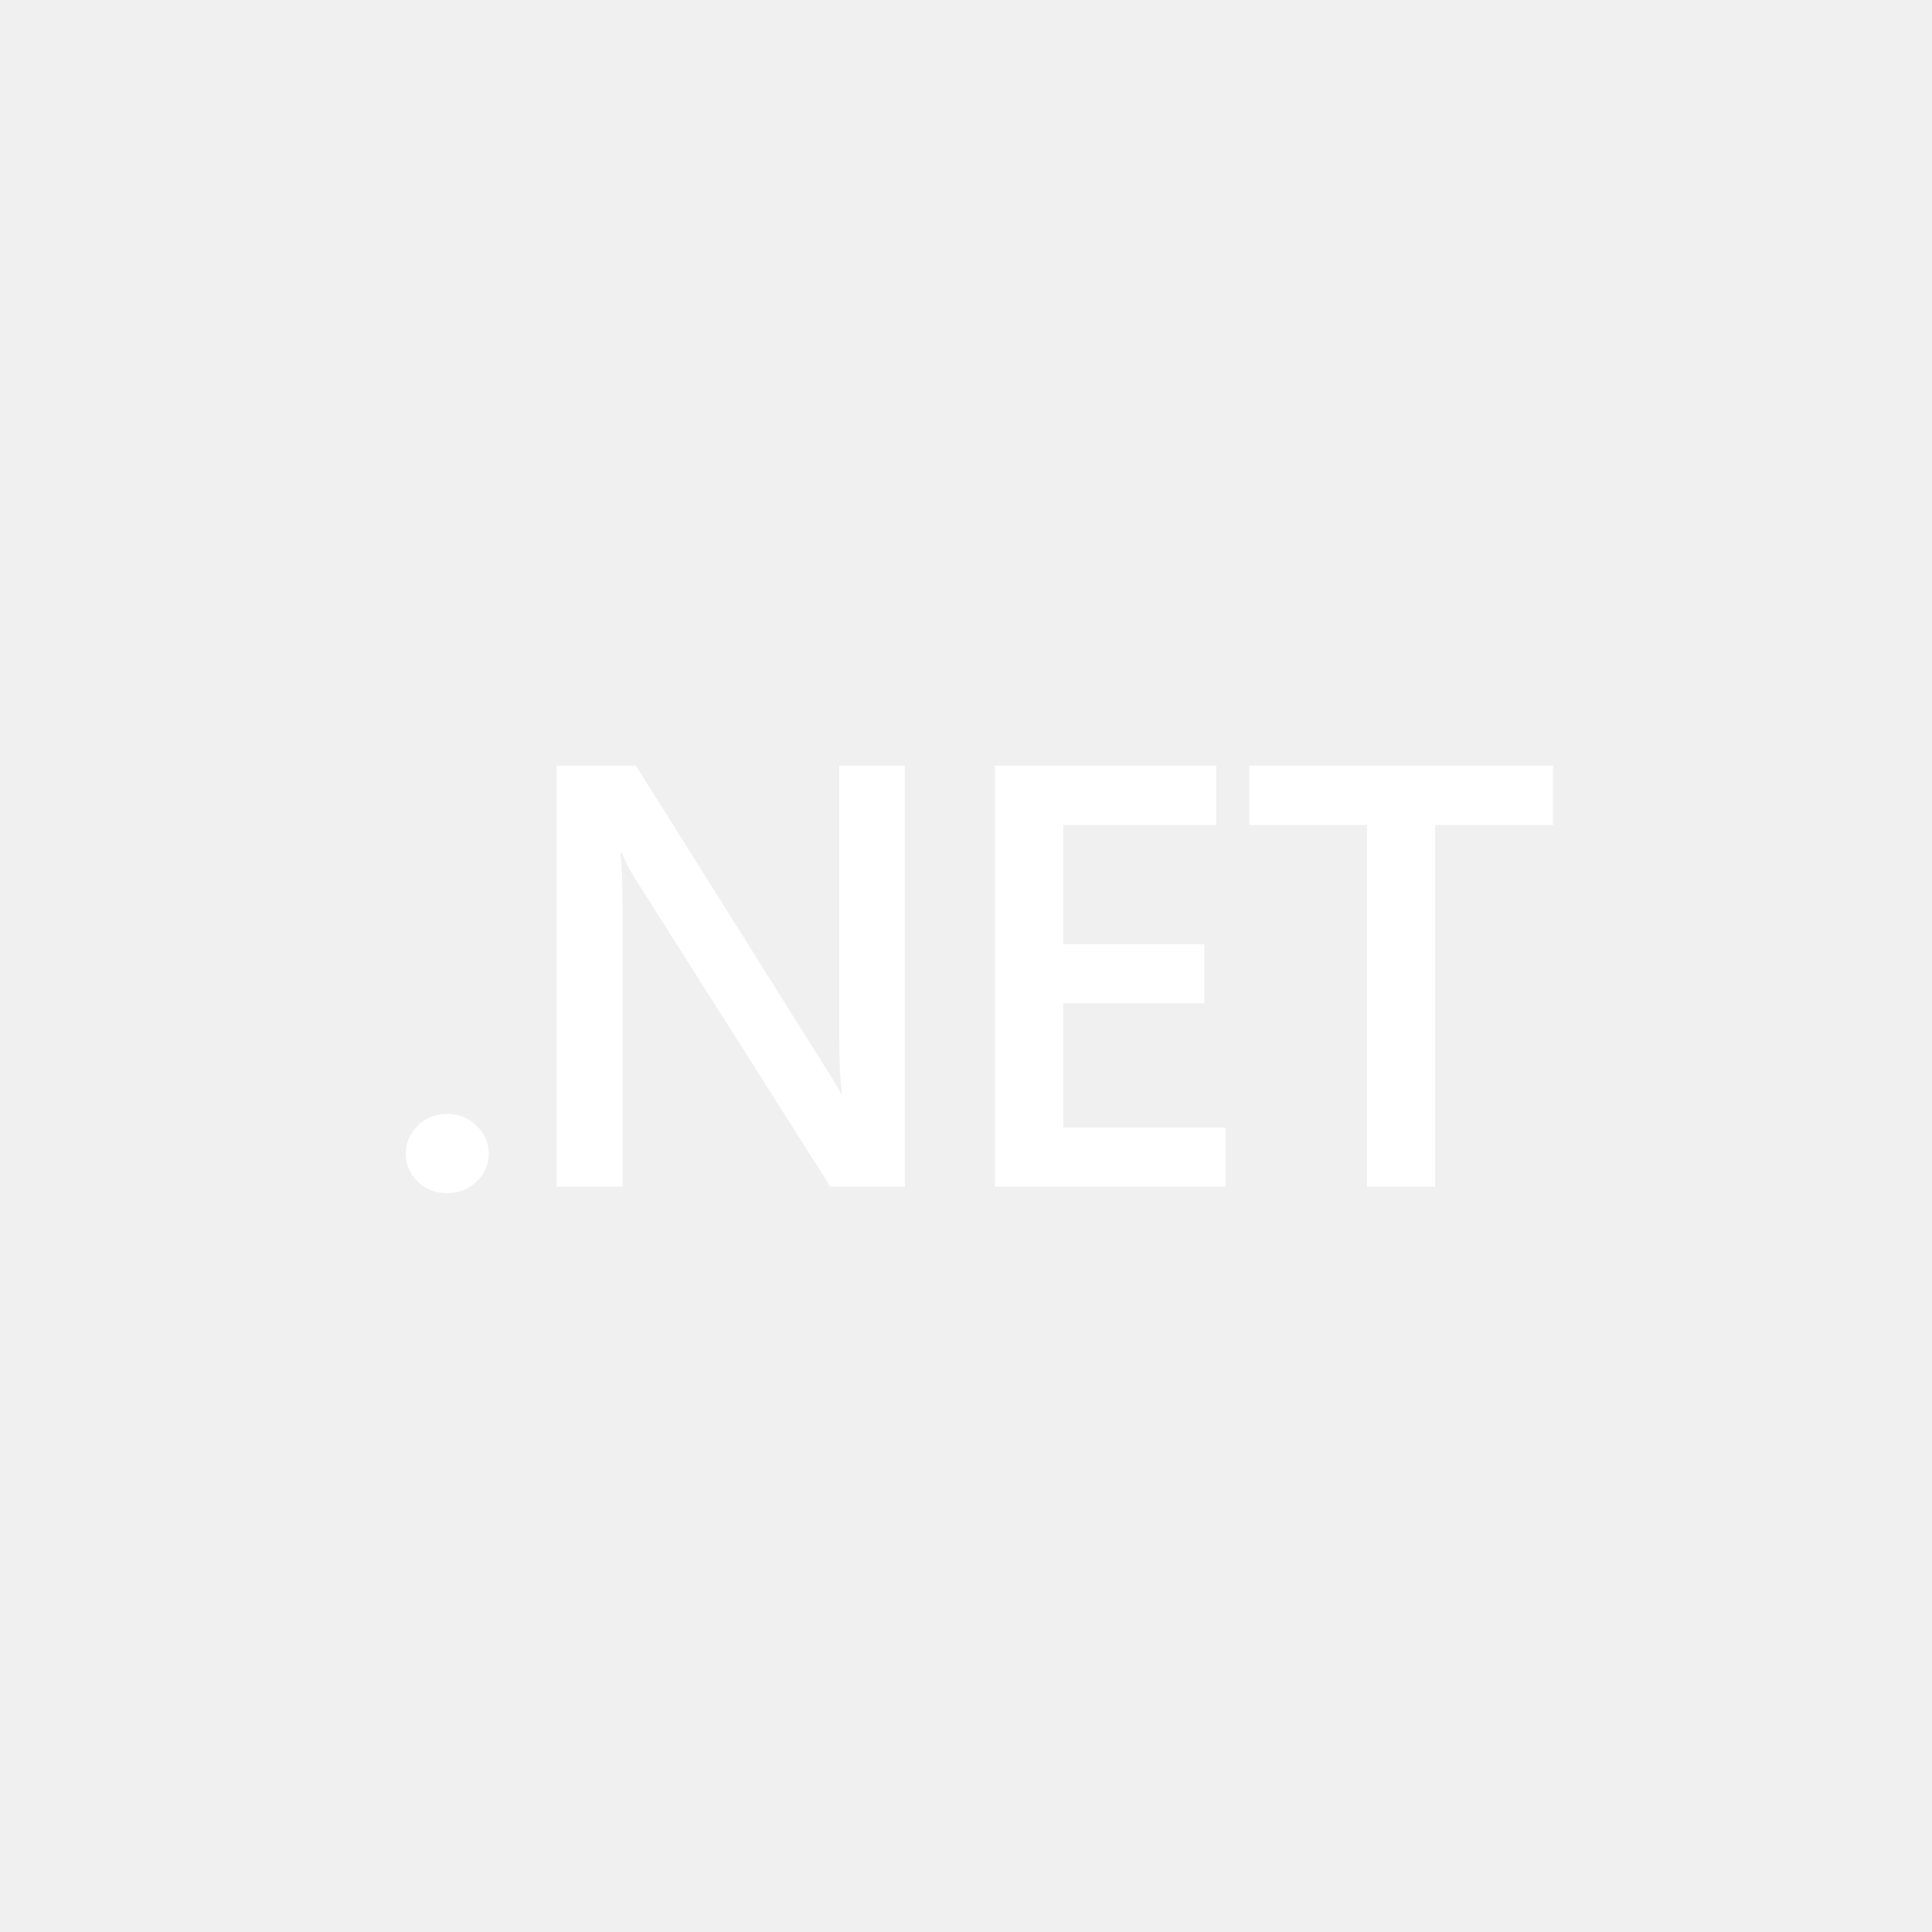
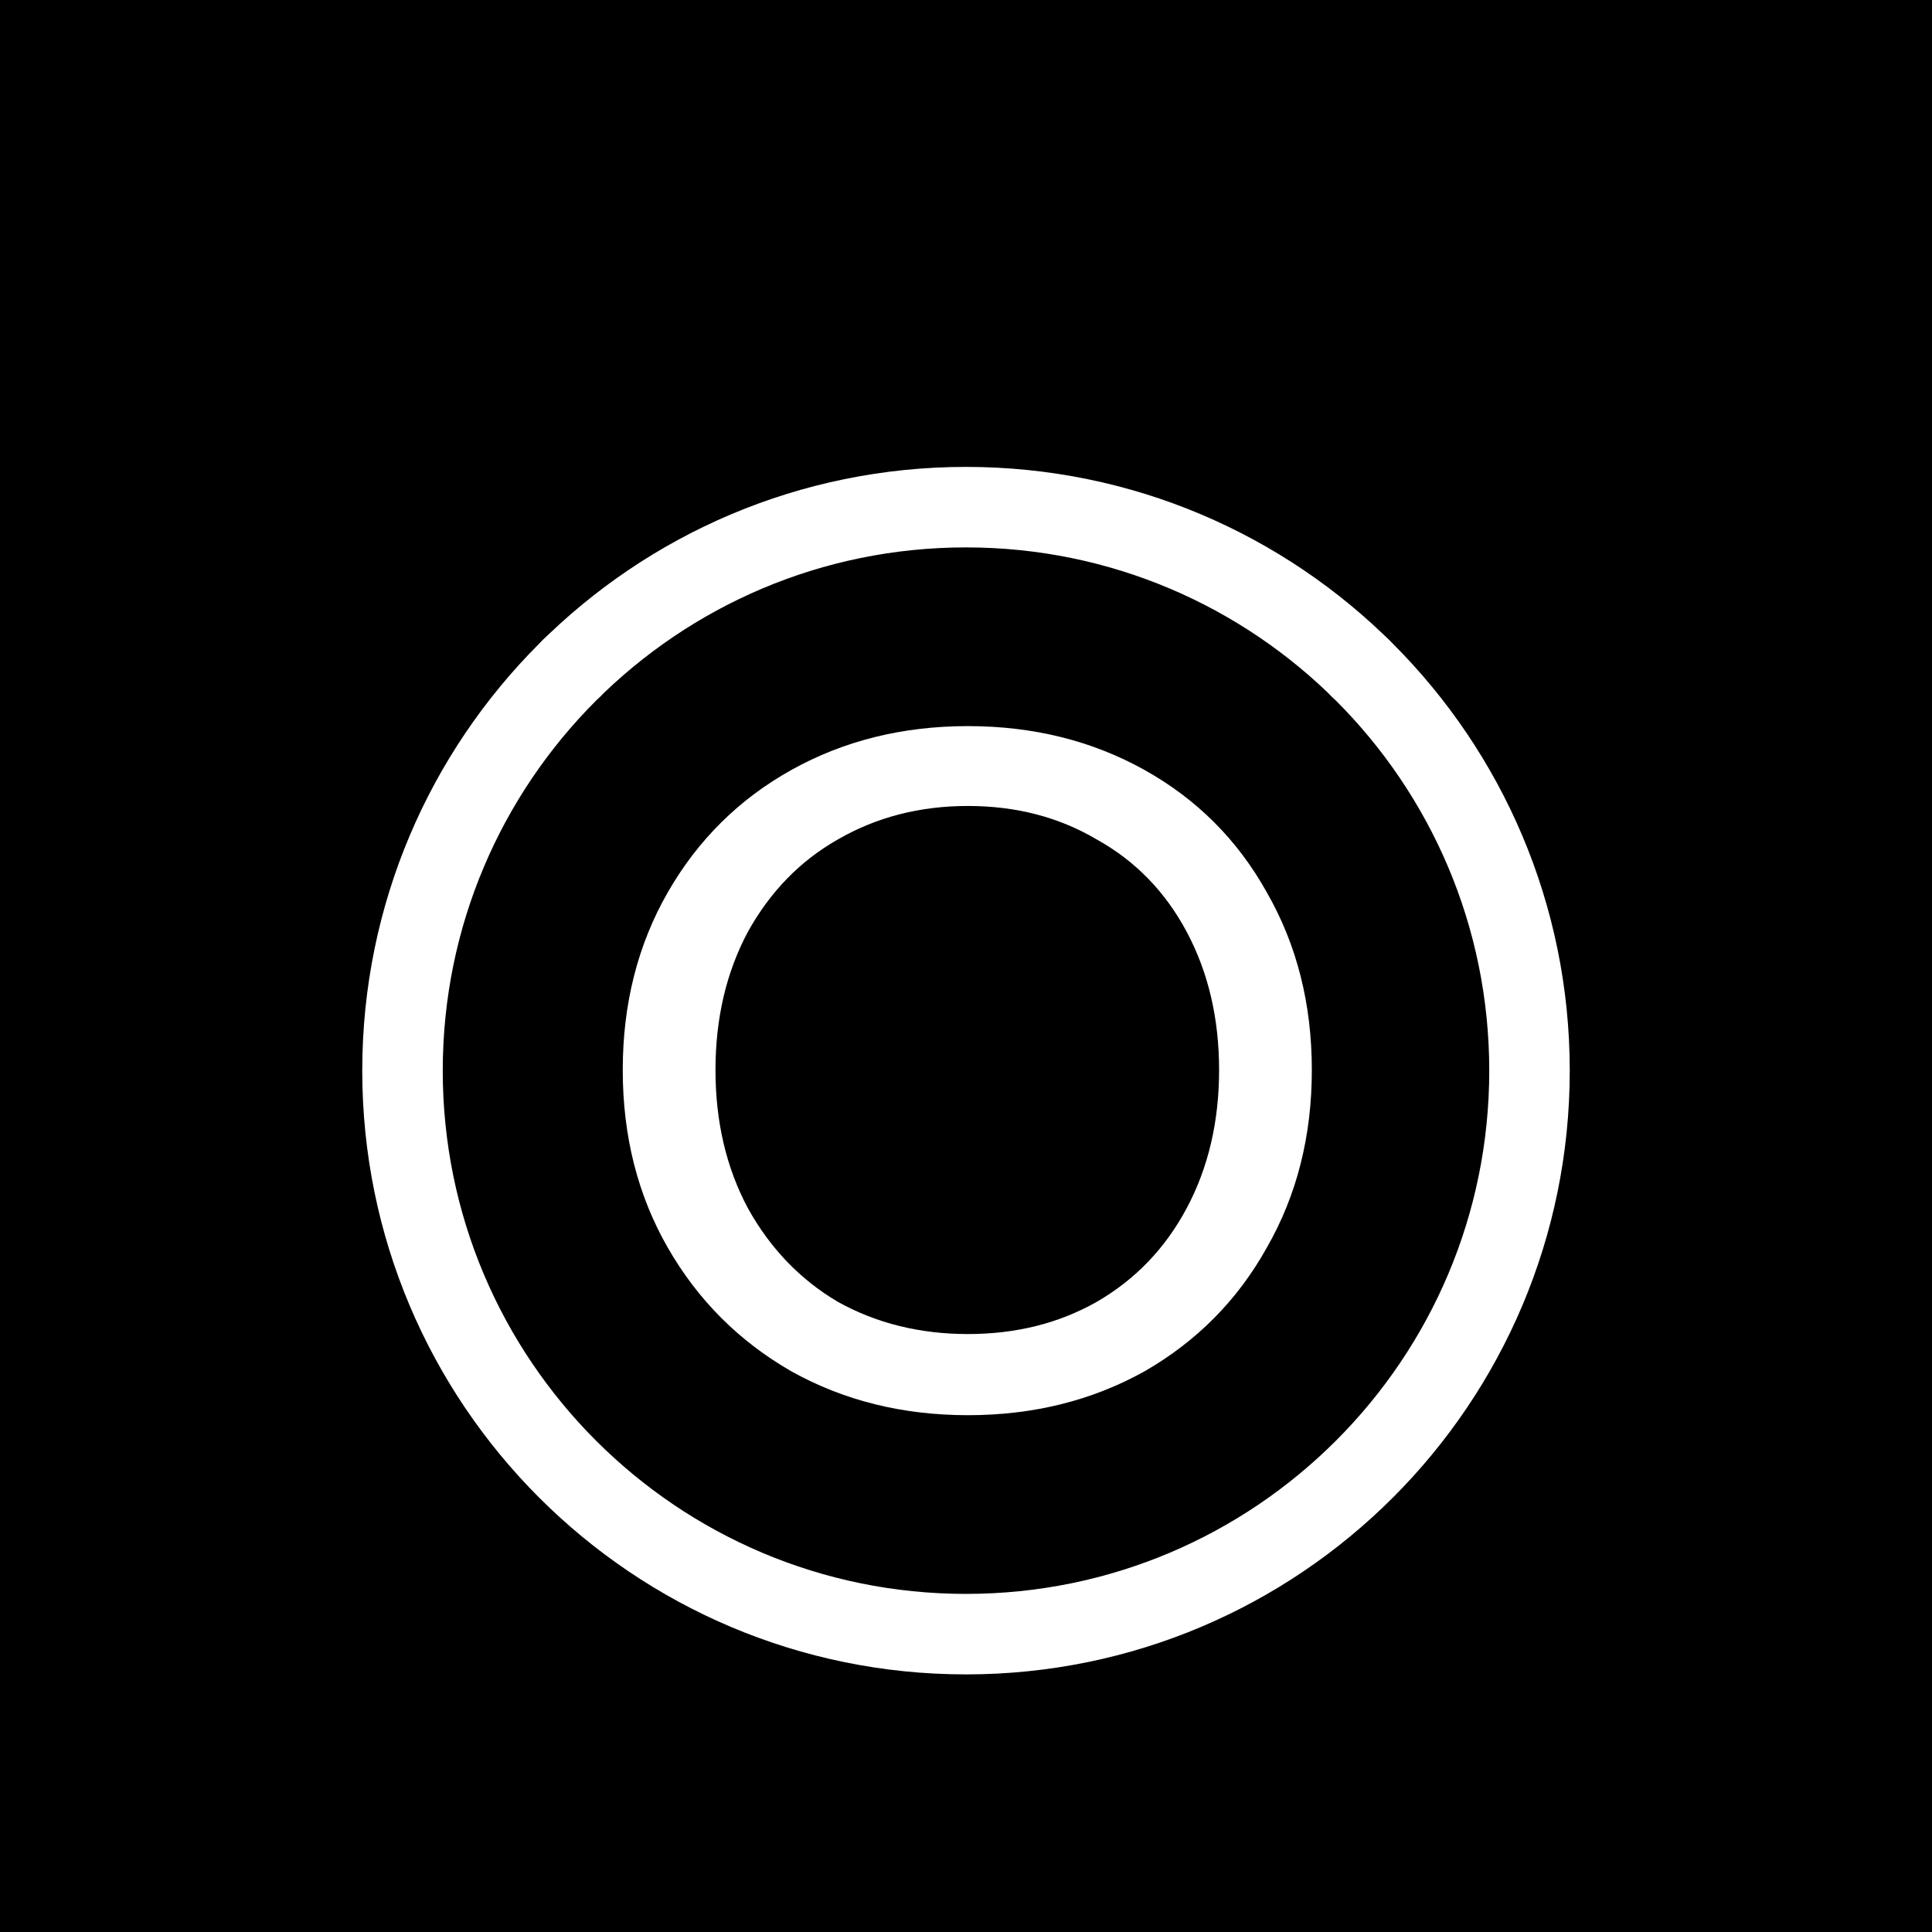
- <svg xmlns="http://www.w3.org/2000/svg" width="456" height="456" viewBox="0 0 456 456" version="1.1" xml:space="preserve" style="fill-rule:evenodd;clip-rule:evenodd;stroke-linejoin:round;stroke-miterlimit:2;">
-   <path d="m 105.5,281.609 c -2.703,0 -5.001,-0.9 -6.893,-2.702 -1.892,-1.848 -2.838,-4.042 -2.838,-6.582 0,-2.587 0.946,-4.804 2.838,-6.652 1.892,-1.848 4.19,-2.772 6.893,-2.772 2.748,0 5.068,0.924 6.96,2.772 1.937,1.848 2.906,4.064 2.906,6.652 0,2.54 -0.968,4.734 -2.906,6.582 -1.892,1.802 -4.212,2.702 -6.96,2.702 z" style="fill:#ffffff;fill-rule:nonzero;stroke-width:0.838" />
-   <path d="M 213.561,280.084 H 195.99 L 149.7,207.054 c -1.171,-1.848 -2.14,-3.765 -2.906,-5.751 h -0.406 c 0.361,2.125 0.541,6.675 0.541,13.65 v 65.132 h -15.543 v -99.36 h 18.719 l 44.737,71.298 c 1.892,2.957 3.109,4.989 3.649,6.098 h 0.27 c -0.45,-2.632 -0.676,-7.09 -0.676,-13.373 v -64.023 h 15.476 z" style="fill:#ffffff;fill-rule:nonzero;stroke-width:0.838" />
-   <path d="m 289.251,280.084 h -54.401 v -99.36 h 52.238 v 13.997 h -36.154 v 28.131 h 33.316 v 13.927 h -33.316 v 29.378 h 38.316 z" style="fill:#ffffff;fill-rule:nonzero;stroke-width:0.838" />
-   <path d="M 366.565,194.721 H 338.722 v 85.363 h -16.084 v -85.363 h -27.775 v -13.997 h 71.701 z" style="fill:#ffffff;fill-rule:nonzero;stroke-width:0.838" />
+ <svg xmlns="http://www.w3.org/2000/svg" width="48" height="48" viewBox="0 0 48 48" fill="none">
+   <rect width="48" height="48" fill="black" />
+   <path d="M24.048 35.16C22.427 35.16 20.965 34.797 19.664 34.072C18.363 33.325 17.339 32.301 16.592 31C15.845 29.699 15.472 28.227 15.472 26.584C15.472 24.941 15.845 23.469 16.592 22.168C17.339 20.867 18.363 19.853 19.664 19.128C20.965 18.403 22.427 18.04 24.048 18.04C25.669 18.04 27.131 18.403 28.432 19.128C29.733 19.853 30.747 20.867 31.472 22.168C32.219 23.469 32.592 24.941 32.592 26.584C32.592 28.227 32.219 29.699 31.472 31C30.747 32.301 29.733 33.325 28.432 34.072C27.131 34.797 25.669 35.16 24.048 35.16ZM24.048 33.144C25.243 33.144 26.309 32.877 27.248 32.344C28.208 31.789 28.955 31.011 29.488 30.008C30.021 29.005 30.288 27.864 30.288 26.584C30.288 25.304 30.021 24.163 29.488 23.16C28.955 22.157 28.208 21.389 27.248 20.856C26.309 20.301 25.243 20.024 24.048 20.024C22.853 20.024 21.776 20.301 20.816 20.856C19.877 21.389 19.131 22.157 18.576 23.16C18.043 24.163 17.776 25.304 17.776 26.584C17.776 27.864 18.043 29.005 18.576 30.008C19.131 31.011 19.877 31.789 20.816 32.344C21.776 32.877 22.853 33.144 24.048 33.144Z" fill="white" />
+   <g mask="url(#mask0_99_511)">
+     <circle cx="24" cy="26.6" r="14" stroke="white" stroke-width="2" />
+   </g>
+   <circle cx="14.2" cy="16.6" r="1" fill="white" />
+   <circle cx="33.796" cy="16.6" r="1" fill="white" />
</svg>
